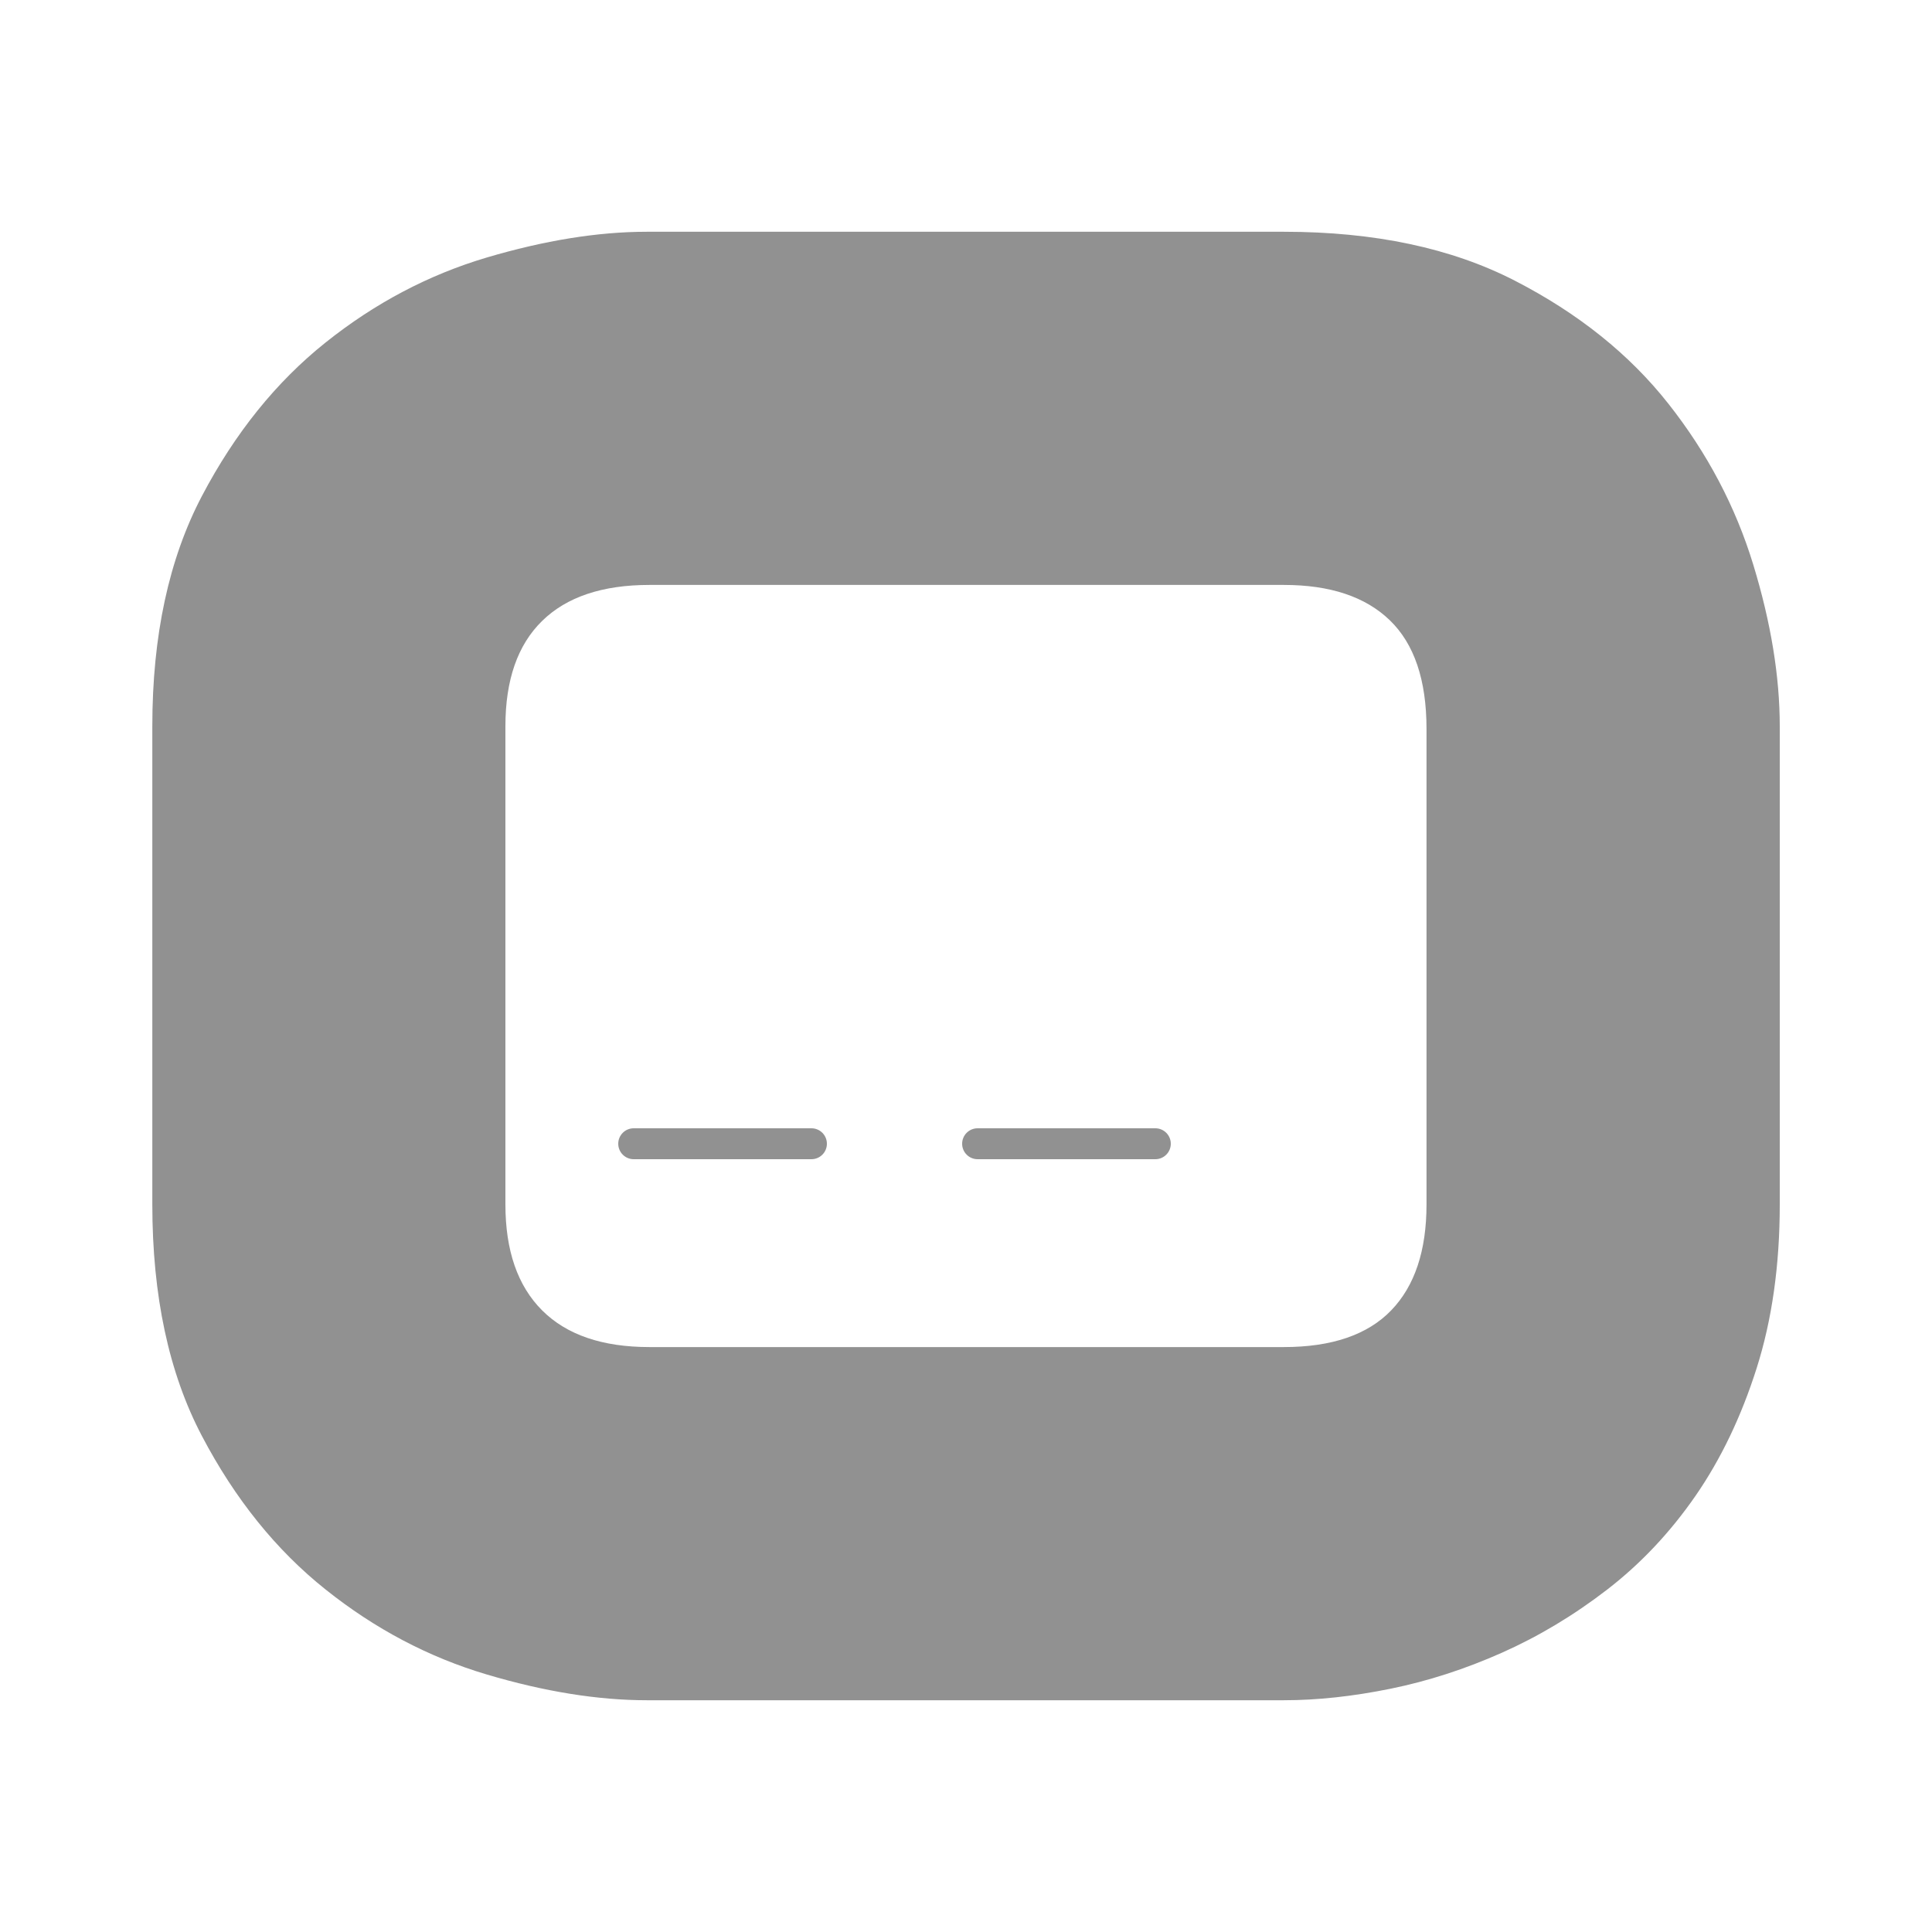
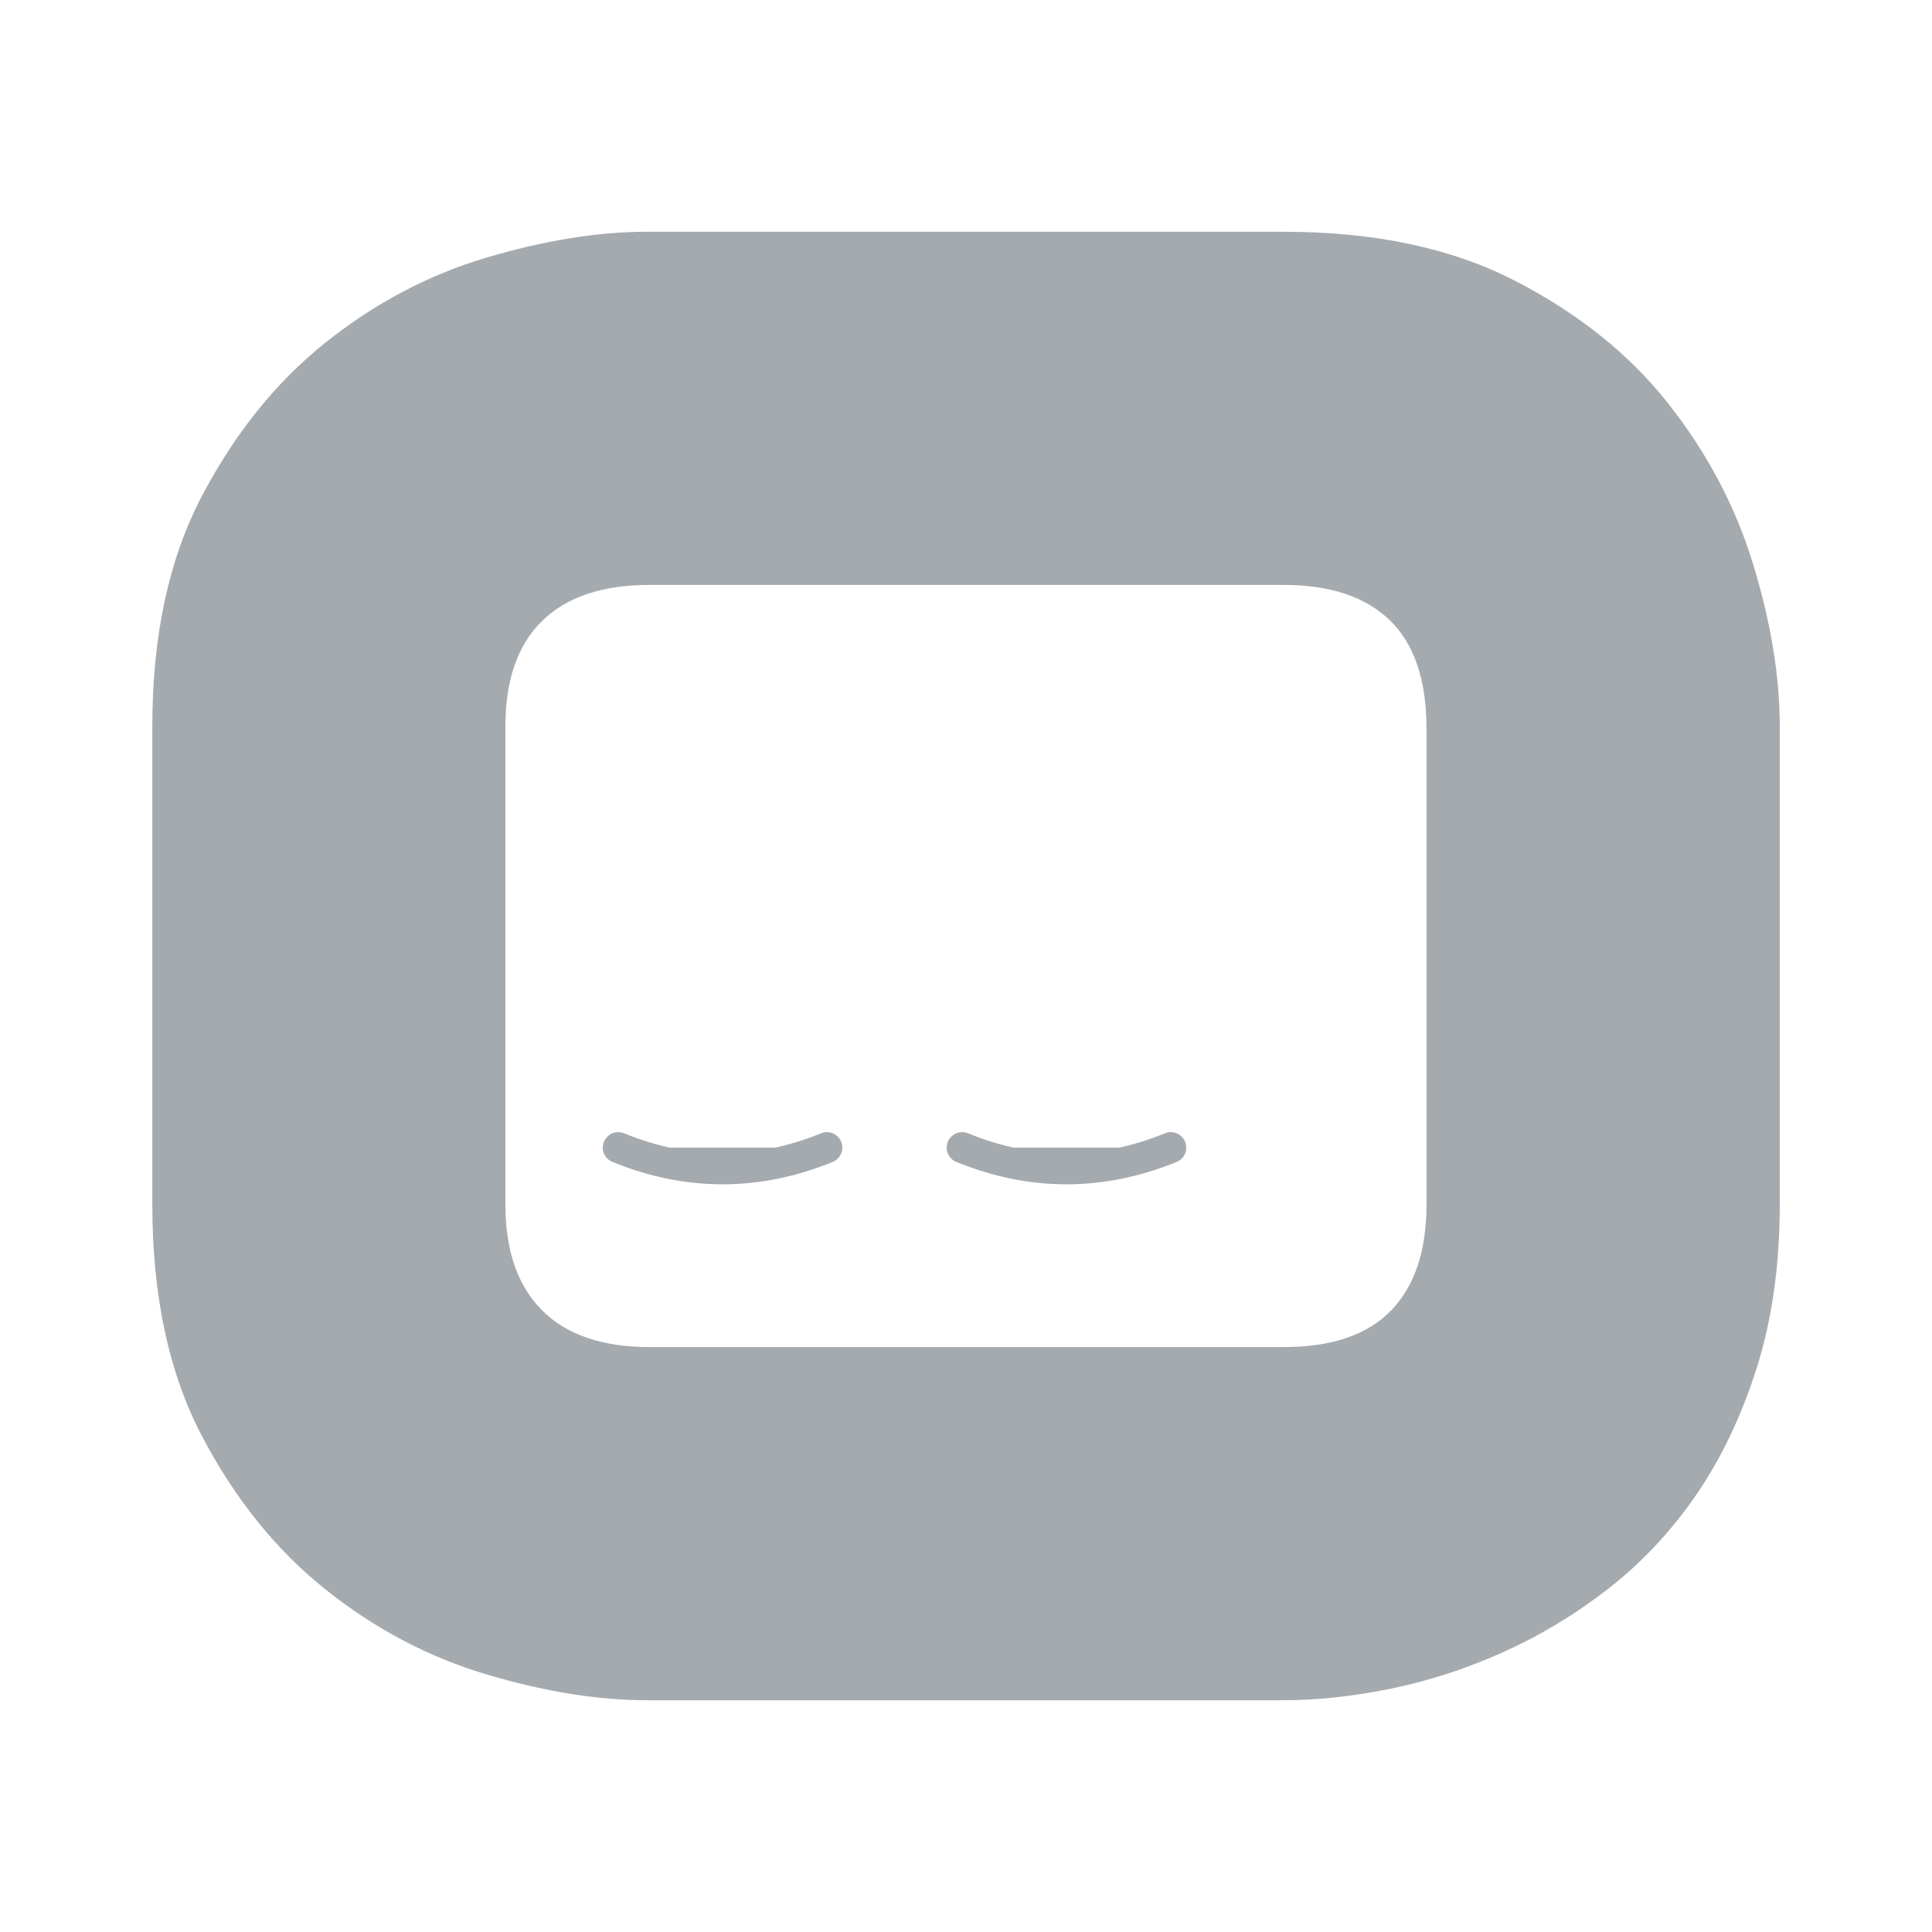
- <svg xmlns="http://www.w3.org/2000/svg" id="Layer_1" version="1.1" viewBox="0 0 250 250">
+ <svg xmlns="http://www.w3.org/2000/svg" id="Layer_1" version="1.1" viewBox="0 0 375 375">
  <defs>
    <style>
      .st0 {
        fill: none;
      }

      .st1 {
-         fill: #919191;
+         fill: #A5AAAF;
      }
    </style>
  </defs>
-   <g id="Layer_11">
+   <g id="Layer_11" transform="scale(1.5) translate(0, 0)">
    <g>
      <path class="st0" d="M166.13,75.69h-82.09c-6.09,0-10.72,1.55-13.89,4.66-3.16,3.11-4.75,7.65-4.75,13.62v61.88c0,5.98,1.58,10.55,4.75,13.71s7.79,4.75,13.89,4.75h82.09c6.21,0,10.84-1.58,13.89-4.75,3.05-3.16,4.57-7.73,4.57-13.71v-61.52c0-6.33-1.58-11.01-4.75-14.06-3.16-3.05-7.73-4.57-13.71-4.57h0ZM93.87,168.01c-10.77,0-19.5-8.73-19.5-19.5s8.73-19.5,19.5-19.5,19.5,8.73,19.5,19.5-8.73,19.5-19.5,19.5ZM138.37,168.01c-10.77,0-19.5-8.73-19.5-19.5s8.73-19.5,19.5-19.5,19.5,8.73,19.5,19.5-8.73,19.5-19.5,19.5Z" />
      <path class="st1" d="M226.87,73.06c-2.29-7.5-5.95-14.44-10.99-20.83-5.04-6.39-11.66-11.69-19.86-15.91s-18.17-6.33-29.88-6.33h-82.44c-6.33,0-13.24,1.12-20.74,3.34-7.5,2.23-14.44,5.89-20.83,10.99-6.39,5.1-11.72,11.72-16,19.86-4.28,8.15-6.42,18.08-6.42,29.79v61.88c0,11.84,2.14,21.83,6.42,29.97,4.28,8.15,9.61,14.77,16,19.86,6.39,5.1,13.33,8.76,20.83,10.99,7.5,2.23,14.41,3.34,20.74,3.34h82.44c4.33,0,8.93-.5,13.8-1.49,4.86-.99,9.67-2.55,14.41-4.66s9.29-4.83,13.62-8.17,8.14-7.38,11.43-12.13c3.28-4.75,5.92-10.25,7.91-16.52s2.99-13.33,2.99-21.18v-61.88c0-6.44-1.14-13.42-3.43-20.92h0ZM184.59,155.85c0,5.98-1.52,10.55-4.57,13.71s-7.68,4.75-13.89,4.75h-82.09c-6.09,0-10.72-1.58-13.89-4.75s-4.75-7.73-4.75-13.71v-61.88c0-5.98,1.58-10.52,4.75-13.62,3.16-3.1,7.79-4.66,13.89-4.66h82.09c5.98,0,10.55,1.52,13.71,4.57s4.75,7.73,4.75,14.06v61.52h0Z" />
-       <rect class="st1" x="80" y="146" width="27" height="4" rx="2" />
-       <rect class="st1" x="124.5" y="146" width="27" height="4" rx="2" />
+       <path class="st1" d="M 80 148.5 Q 93.5 154 107 148.5" stroke="#A5AAAF" stroke-width="4" stroke-linecap="round" fill="none" />
+       <path class="st1" d="M 124.5 148.5 Q 138 154 151.5 148.5" stroke="#A5AAAF" stroke-width="4" stroke-linecap="round" fill="none" />
    </g>
  </g>
</svg>
